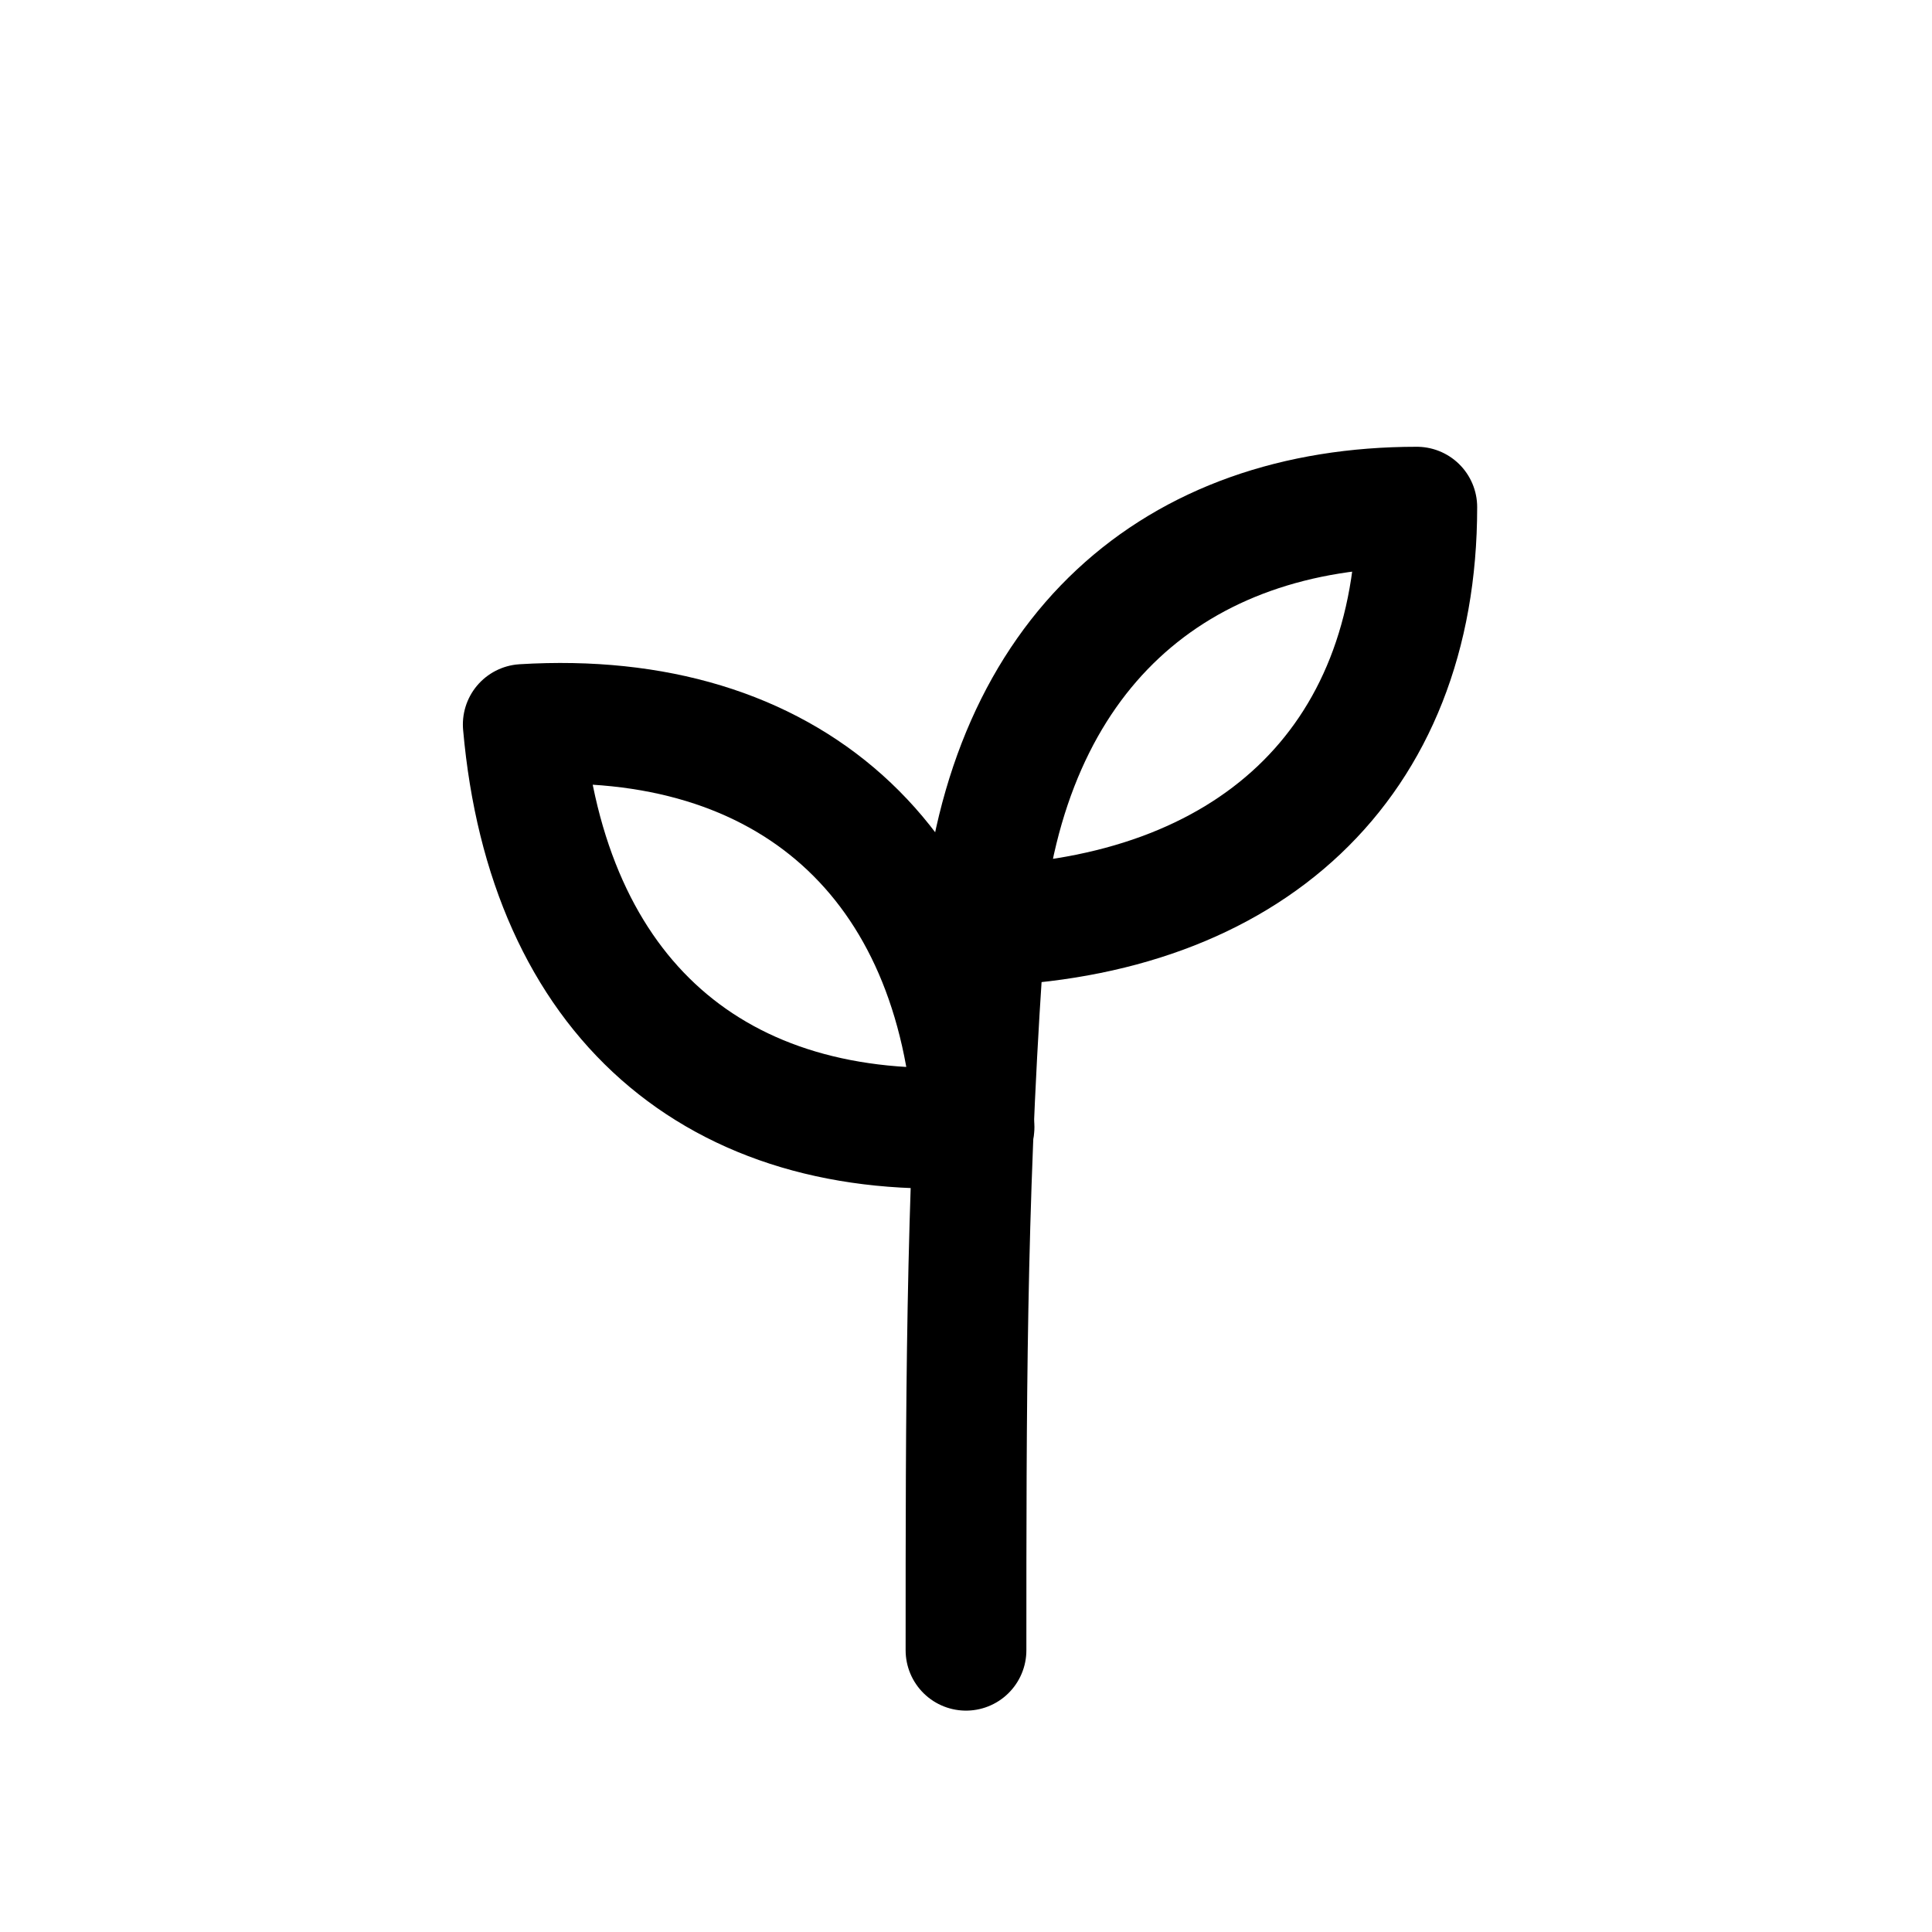
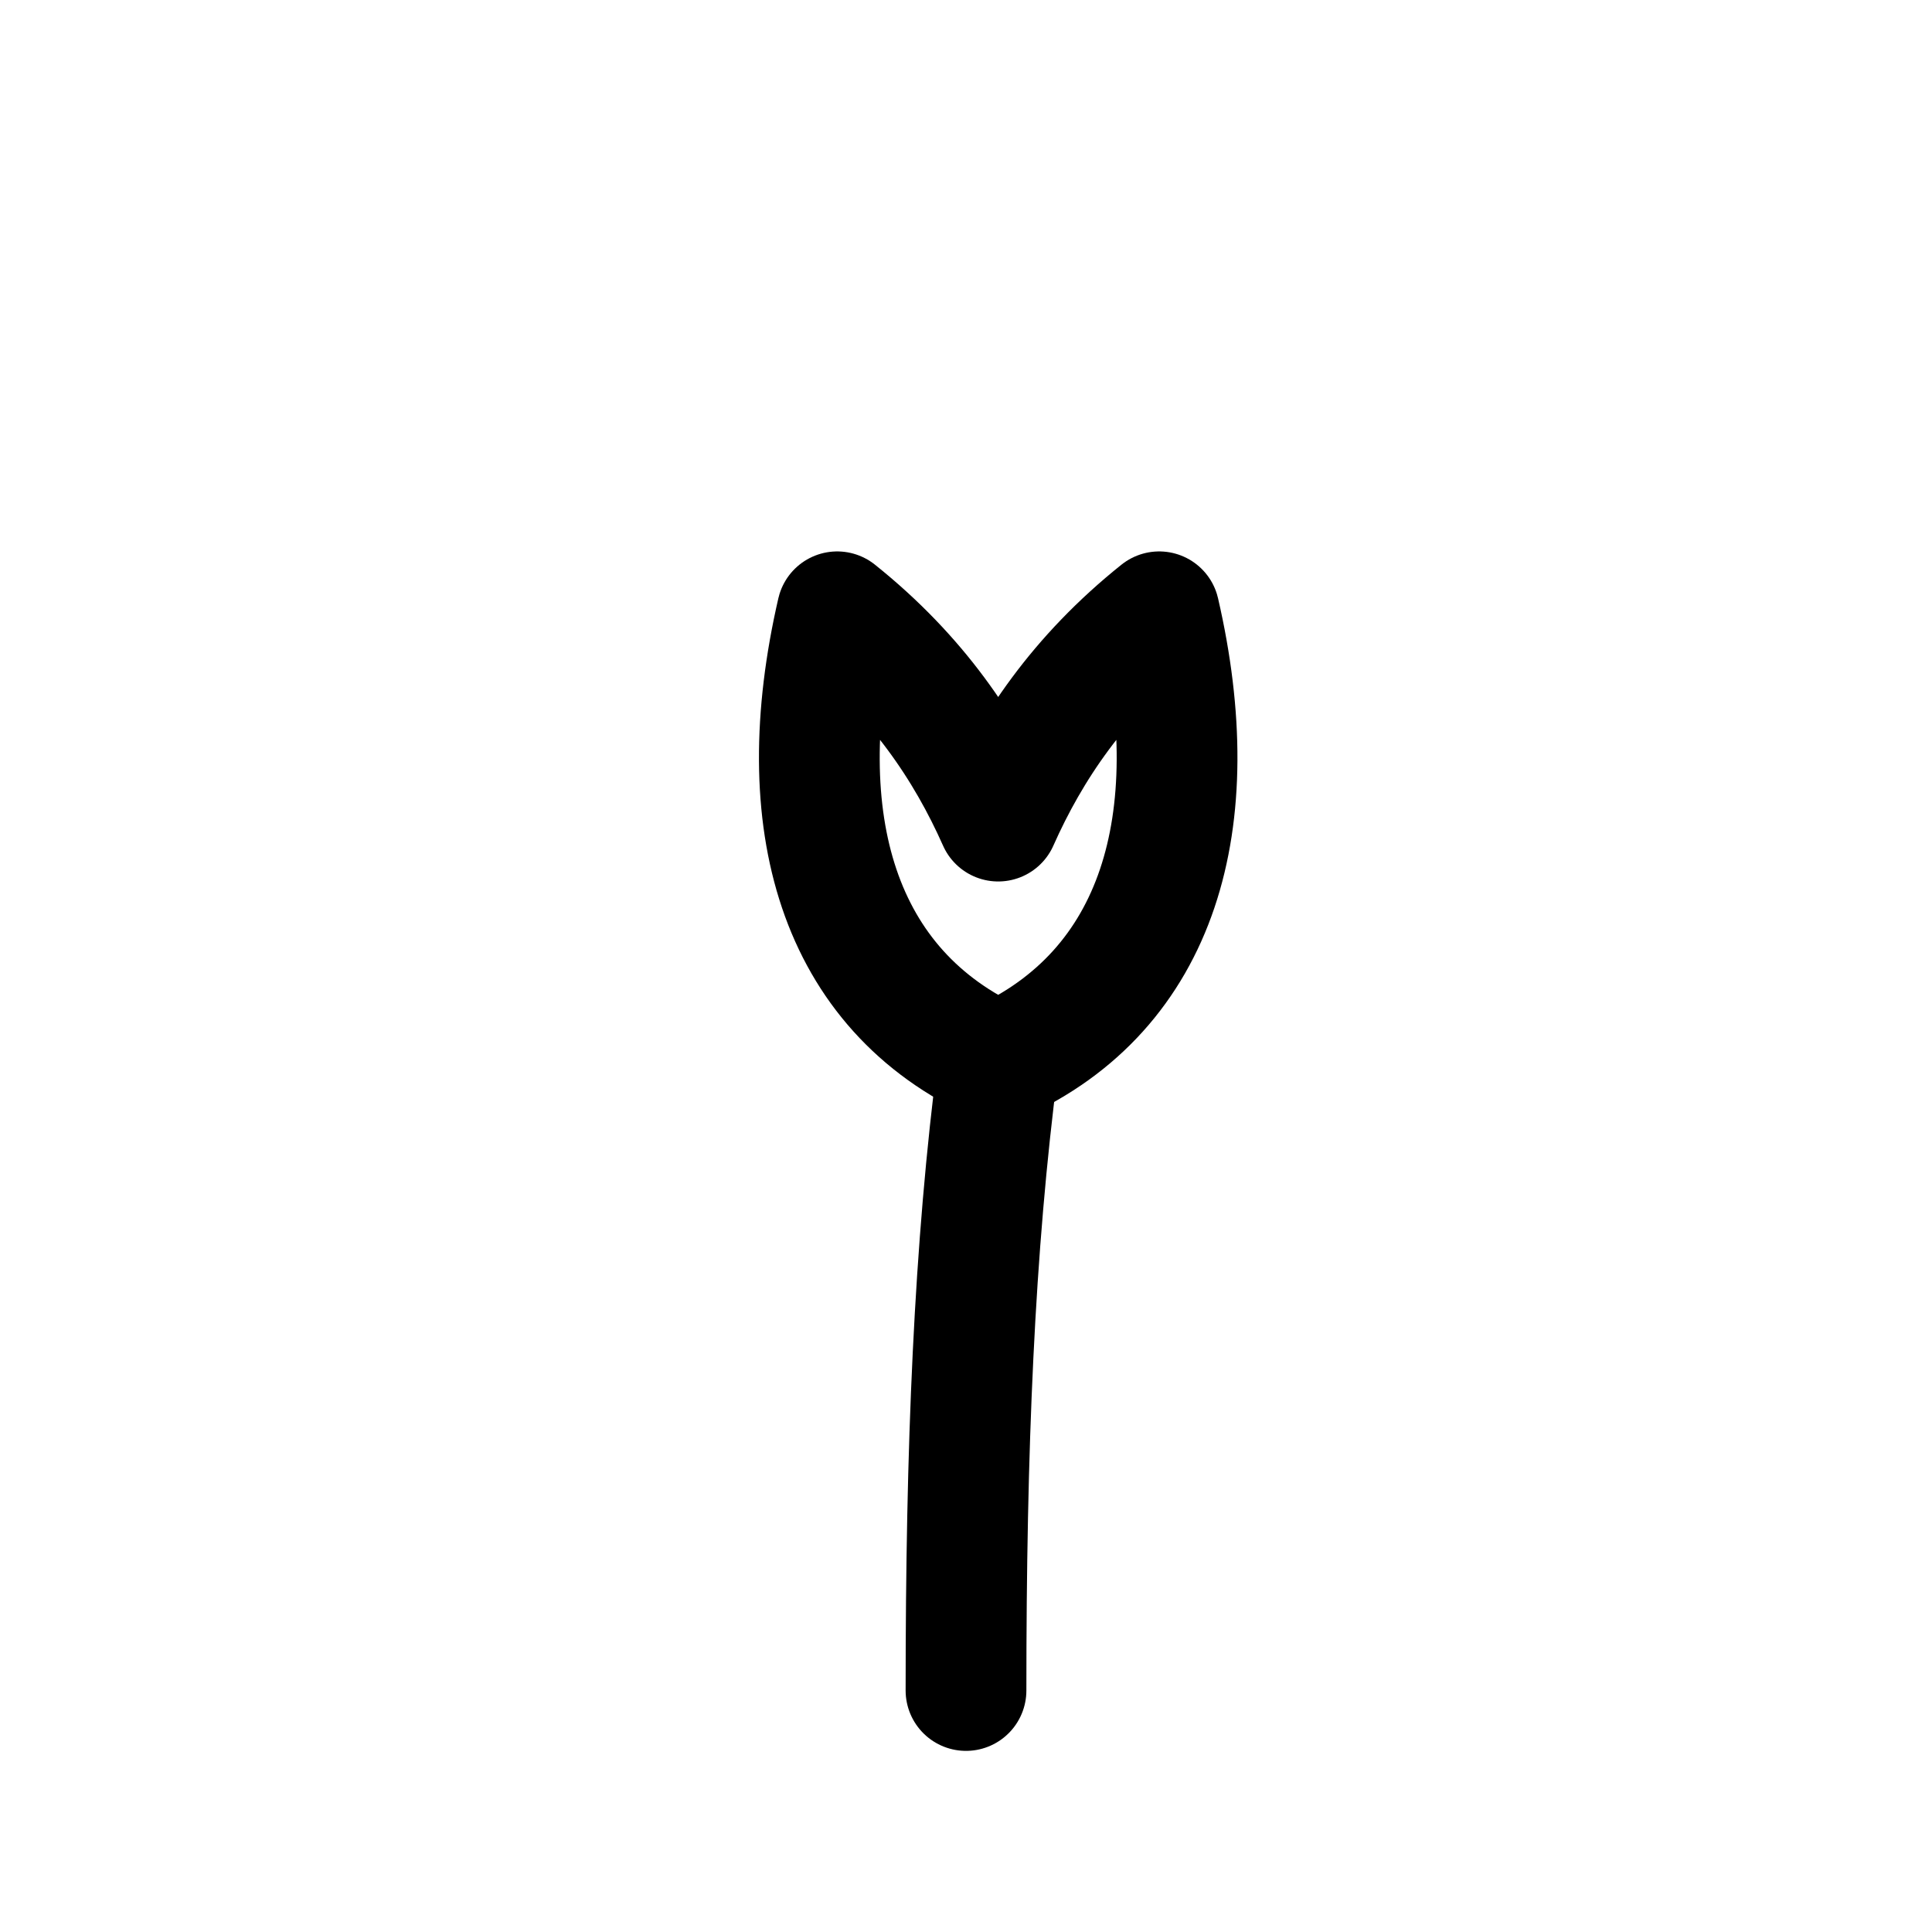
<svg xmlns="http://www.w3.org/2000/svg" width="24" height="24" viewBox="0 0 24 24" fill="none" stroke="currentColor" stroke-width="1.5" stroke-linecap="round" stroke-linejoin="round">
-   <path d="M12 20.5c0-3 0-5.5.2-8.5" />
-   <path d="M12.1 14c-3.2.2-5.3-1.6-5.6-5 3.3-.2 5.4 1.7 5.6 5z" />
-   <path d="M12.2 11.5c.3-3.4 2.4-5.2 5.4-5.2 0 3.2-2.1 5.1-5.4 5.2z" />
+   <path d="M12 21c0-3 .1-5.5.4-7.8" />
+   <path d="M12.4 13.2c-2-.9-2.6-3-2-5.6 1 .8 1.6 1.7 2 2.6.4-.9 1-1.8 2-2.6.6 2.6 0 4.7-2 5.6z" />
</svg>
